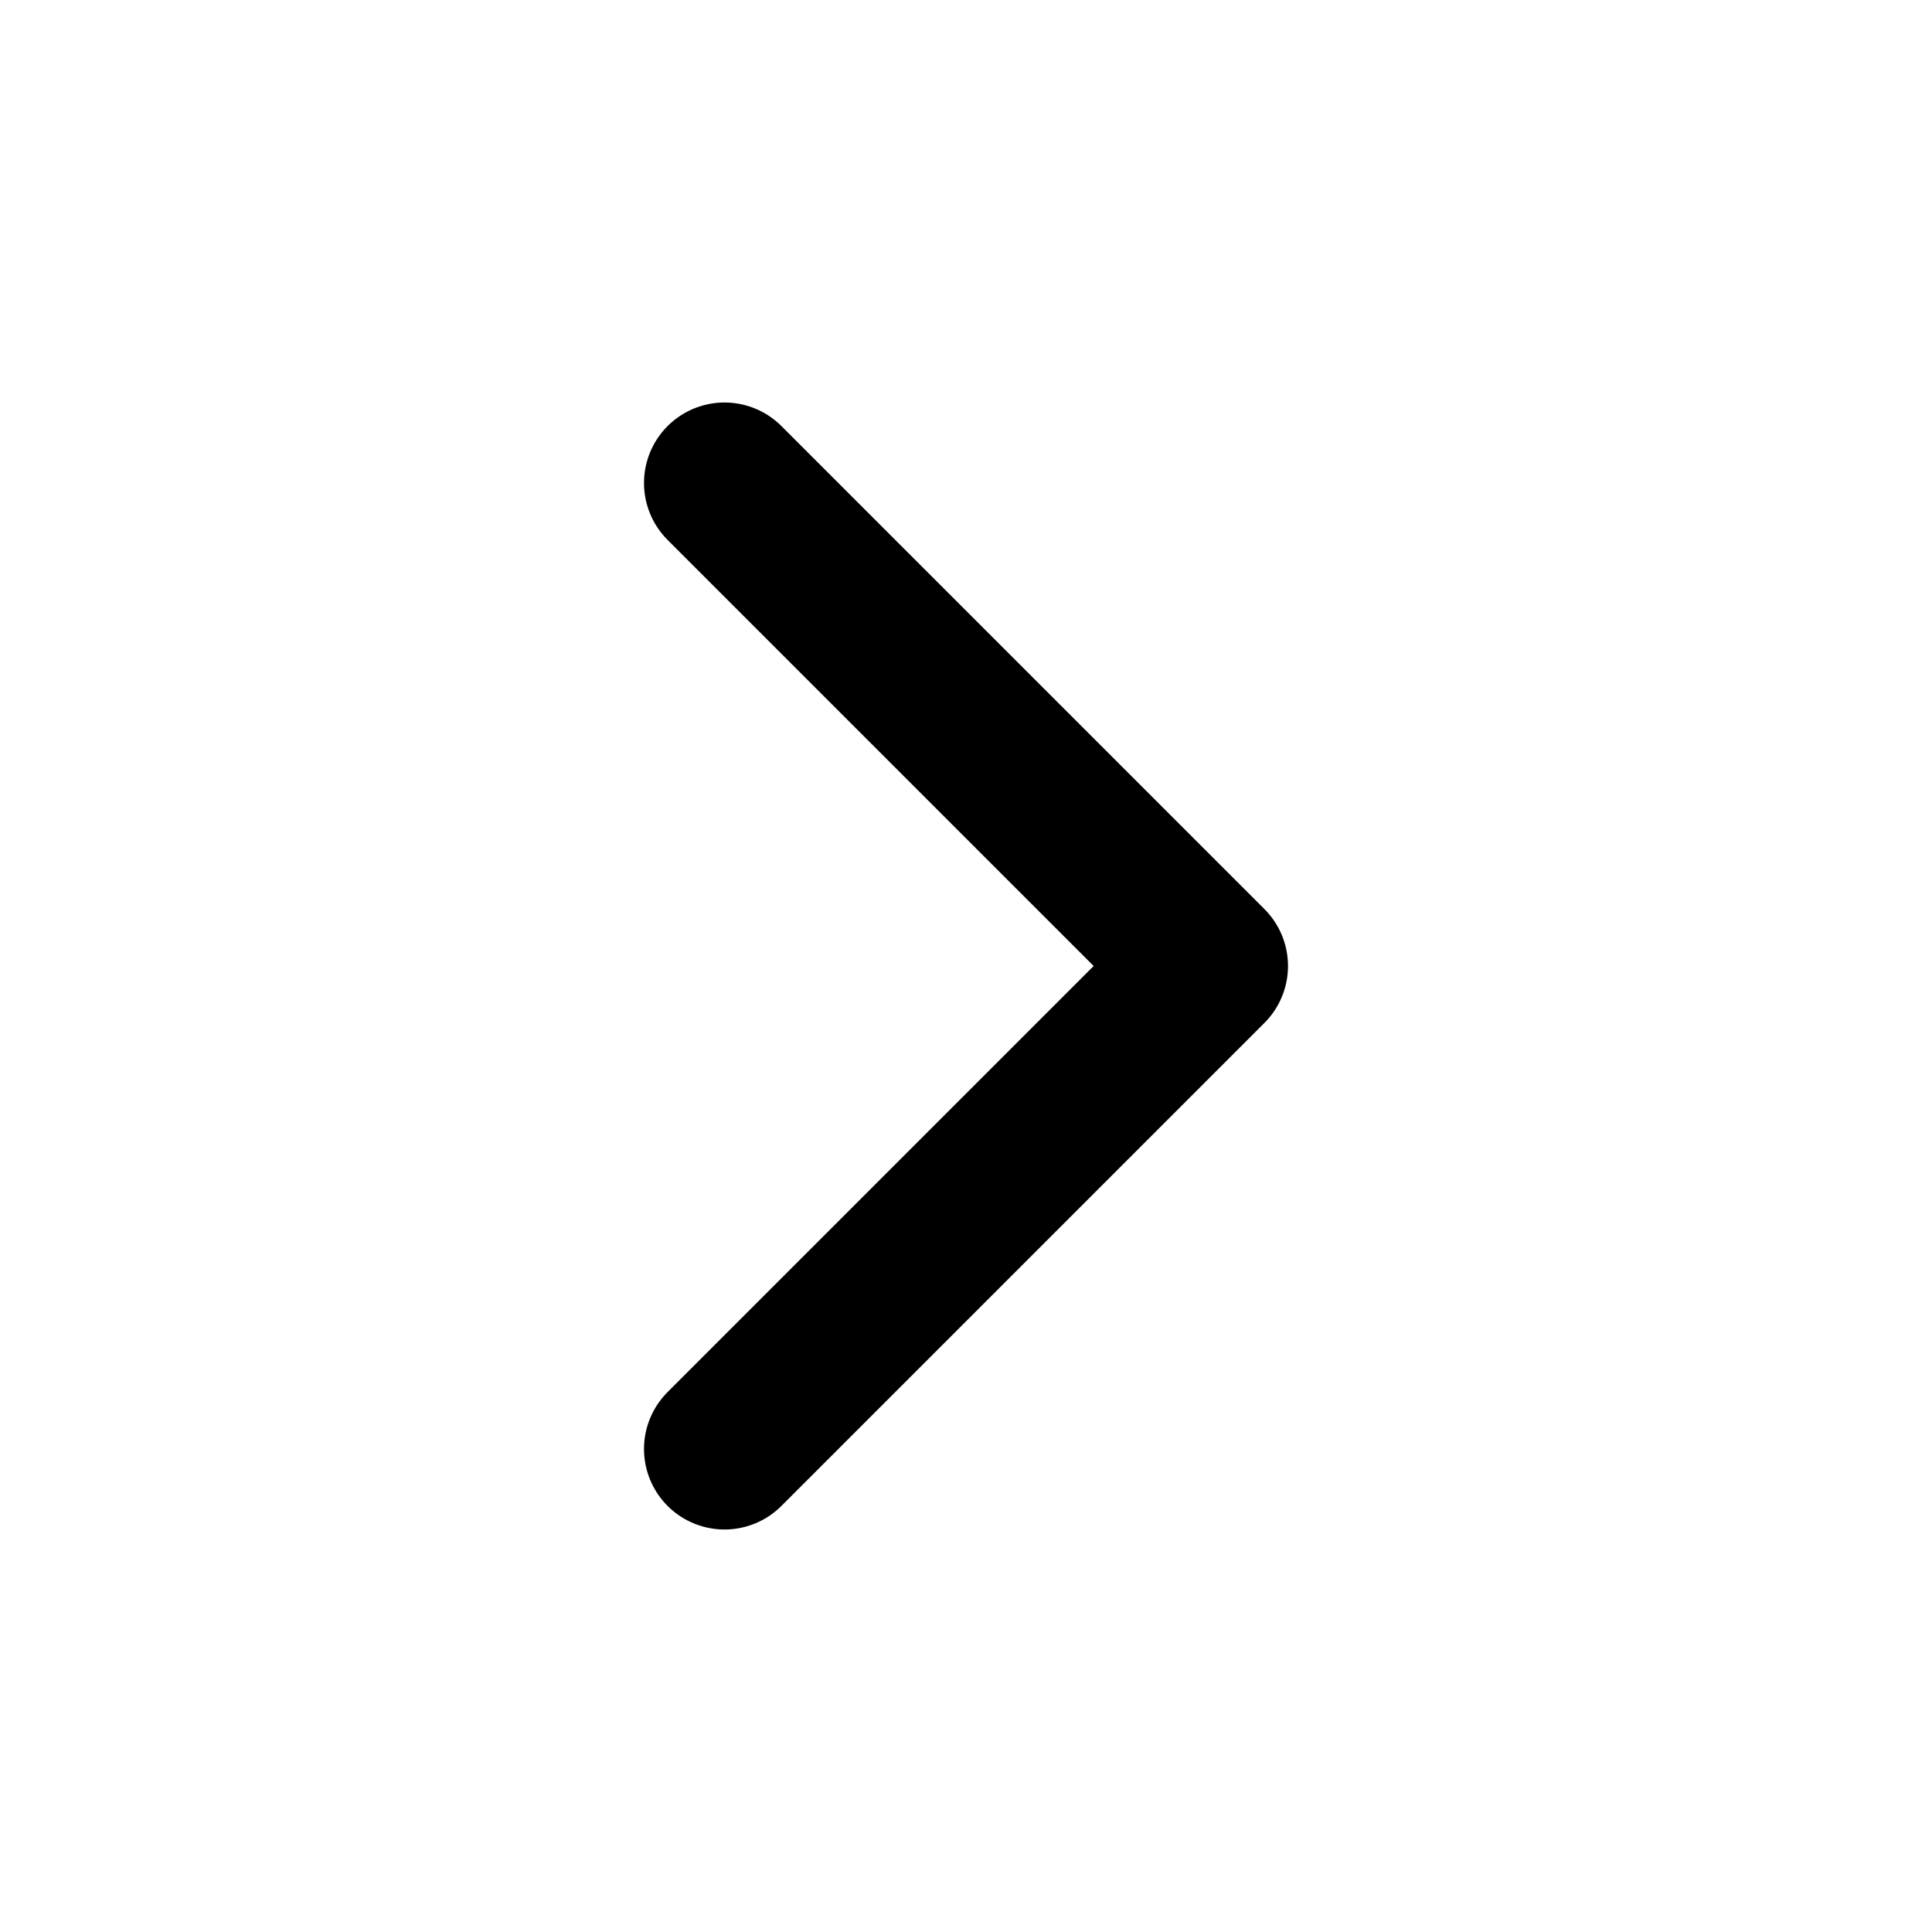
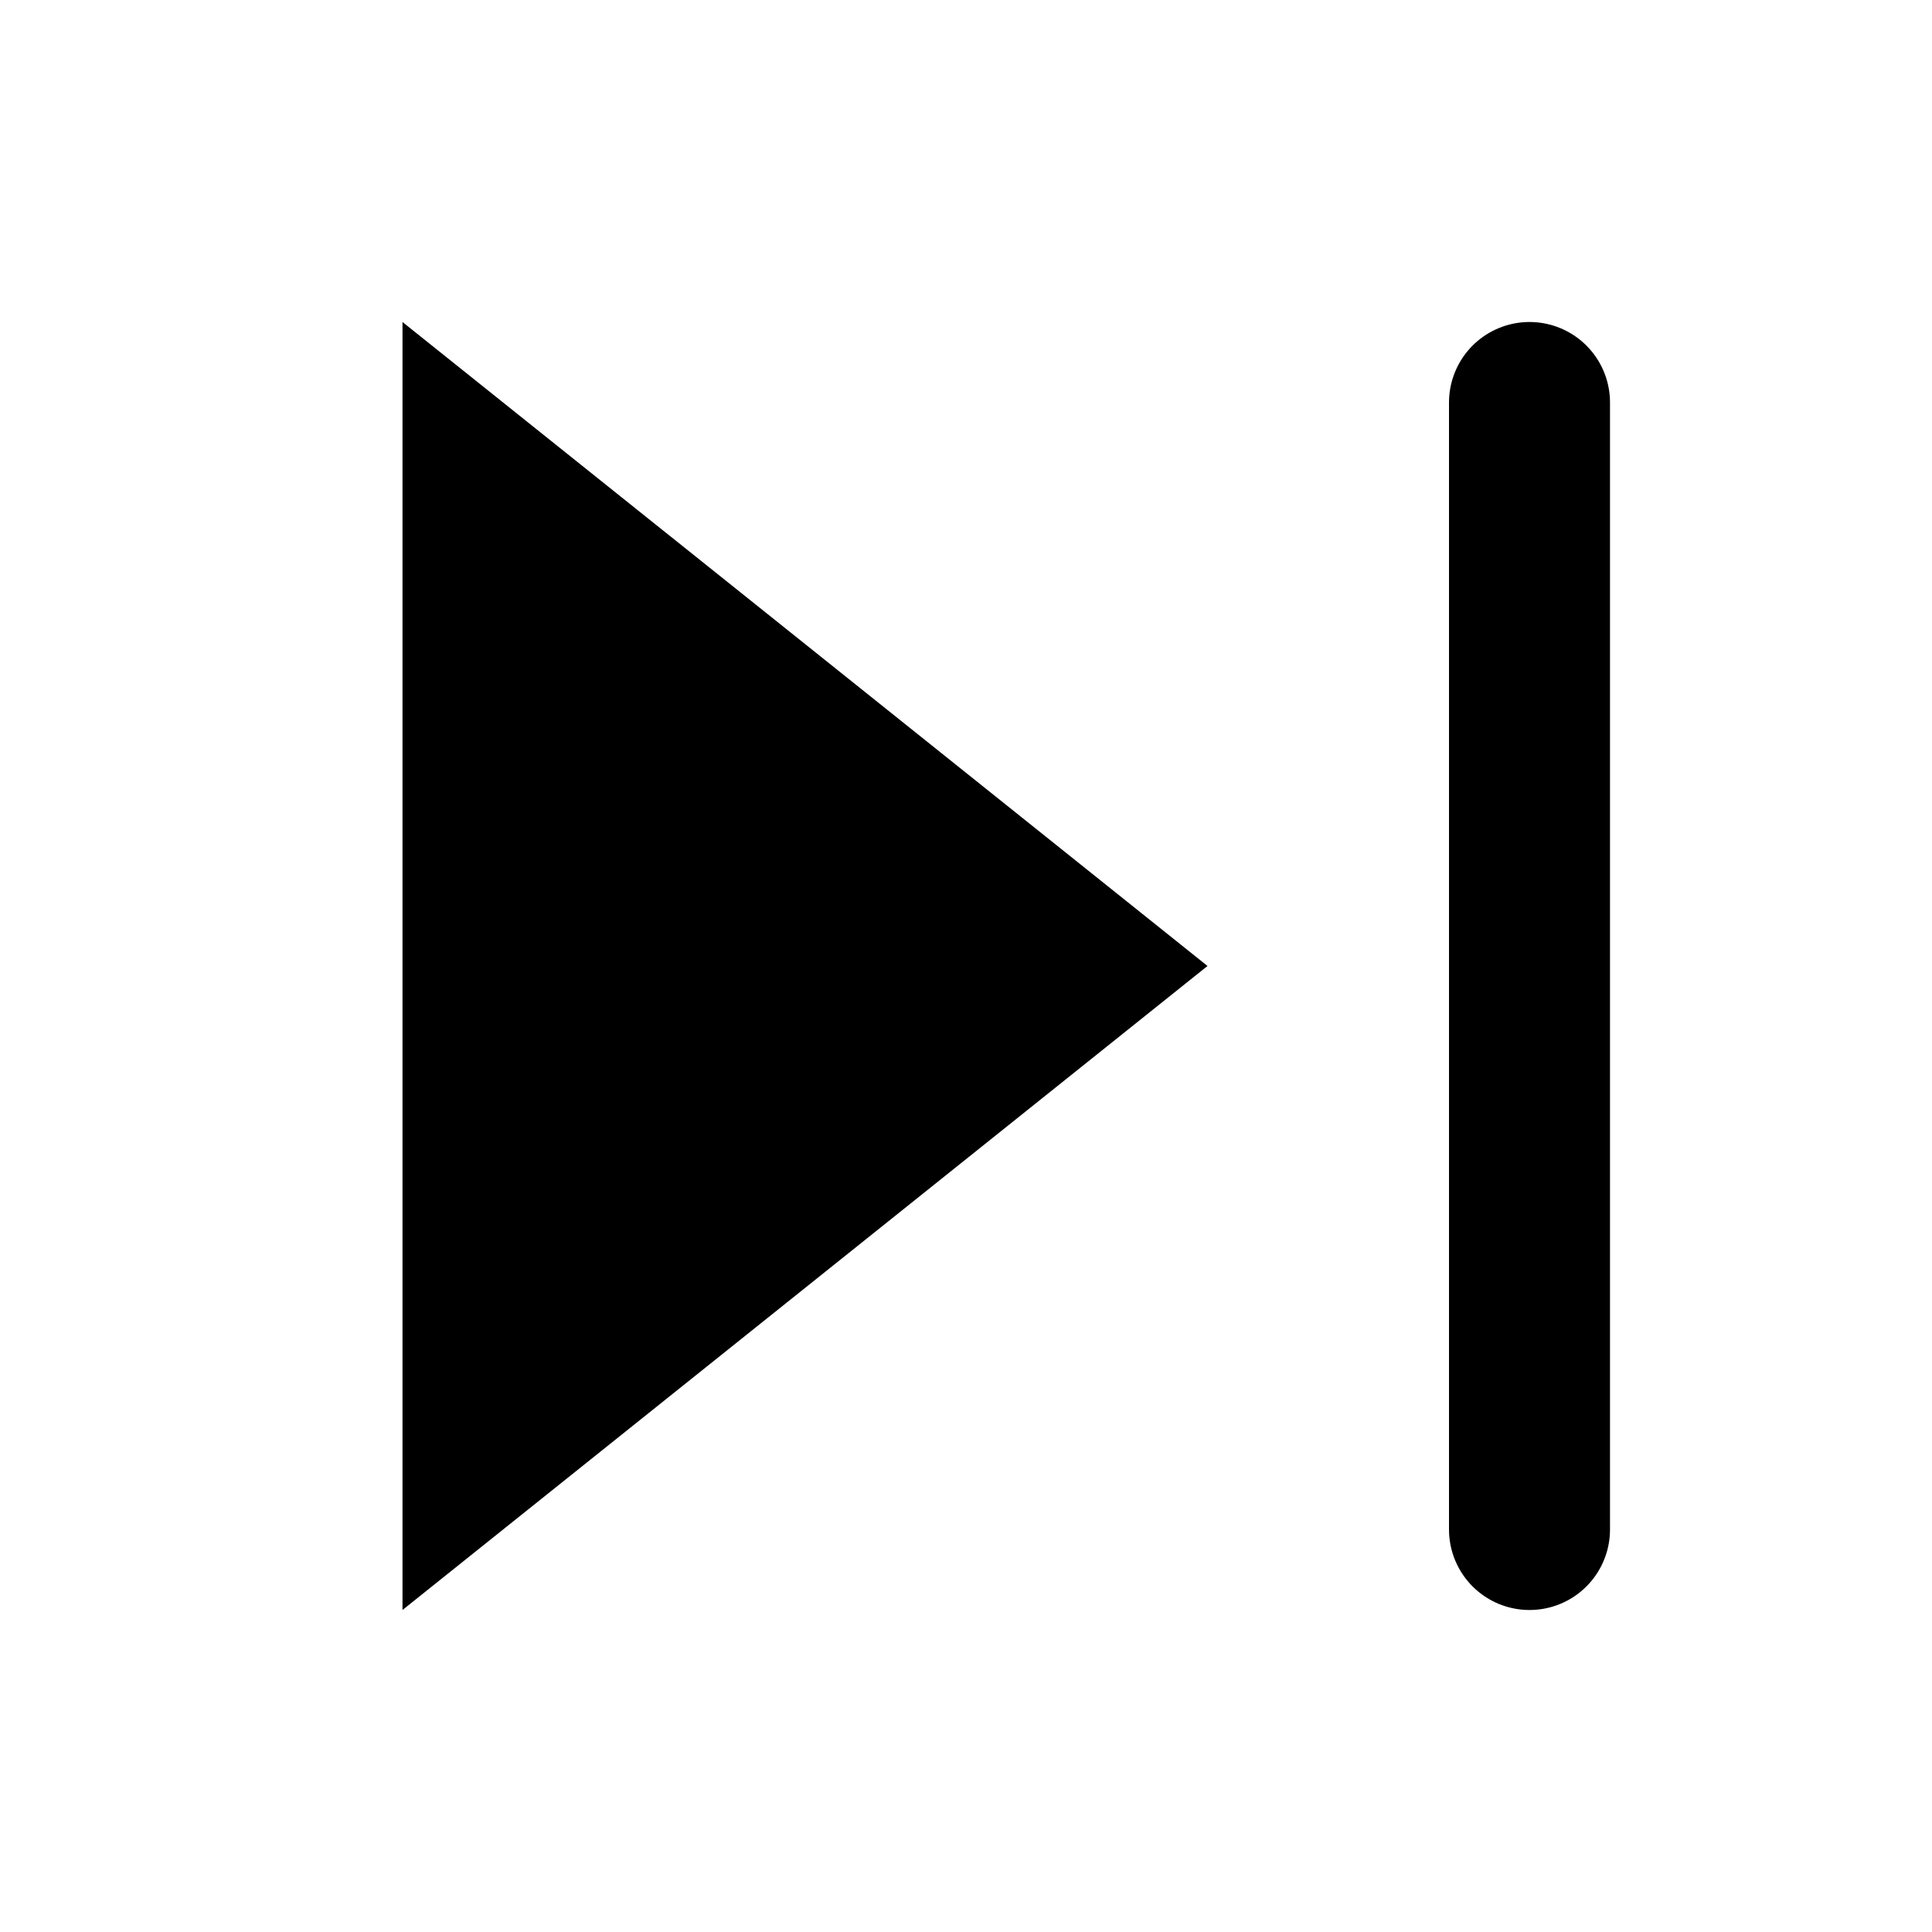
<svg xmlns="http://www.w3.org/2000/svg" width="24" height="24" viewBox="0 0 24 24" fill="none" stroke="currentColor" stroke-width="2" stroke-linecap="round" stroke-linejoin="round">
-   <polyline points="9 18 15 12 9 6" />
+   <polygon points="5 4 15 12 5 20" fill="currentColor" stroke="none" />
+   <line x1="19" y1="5" x2="19" y2="19" />
</svg>
